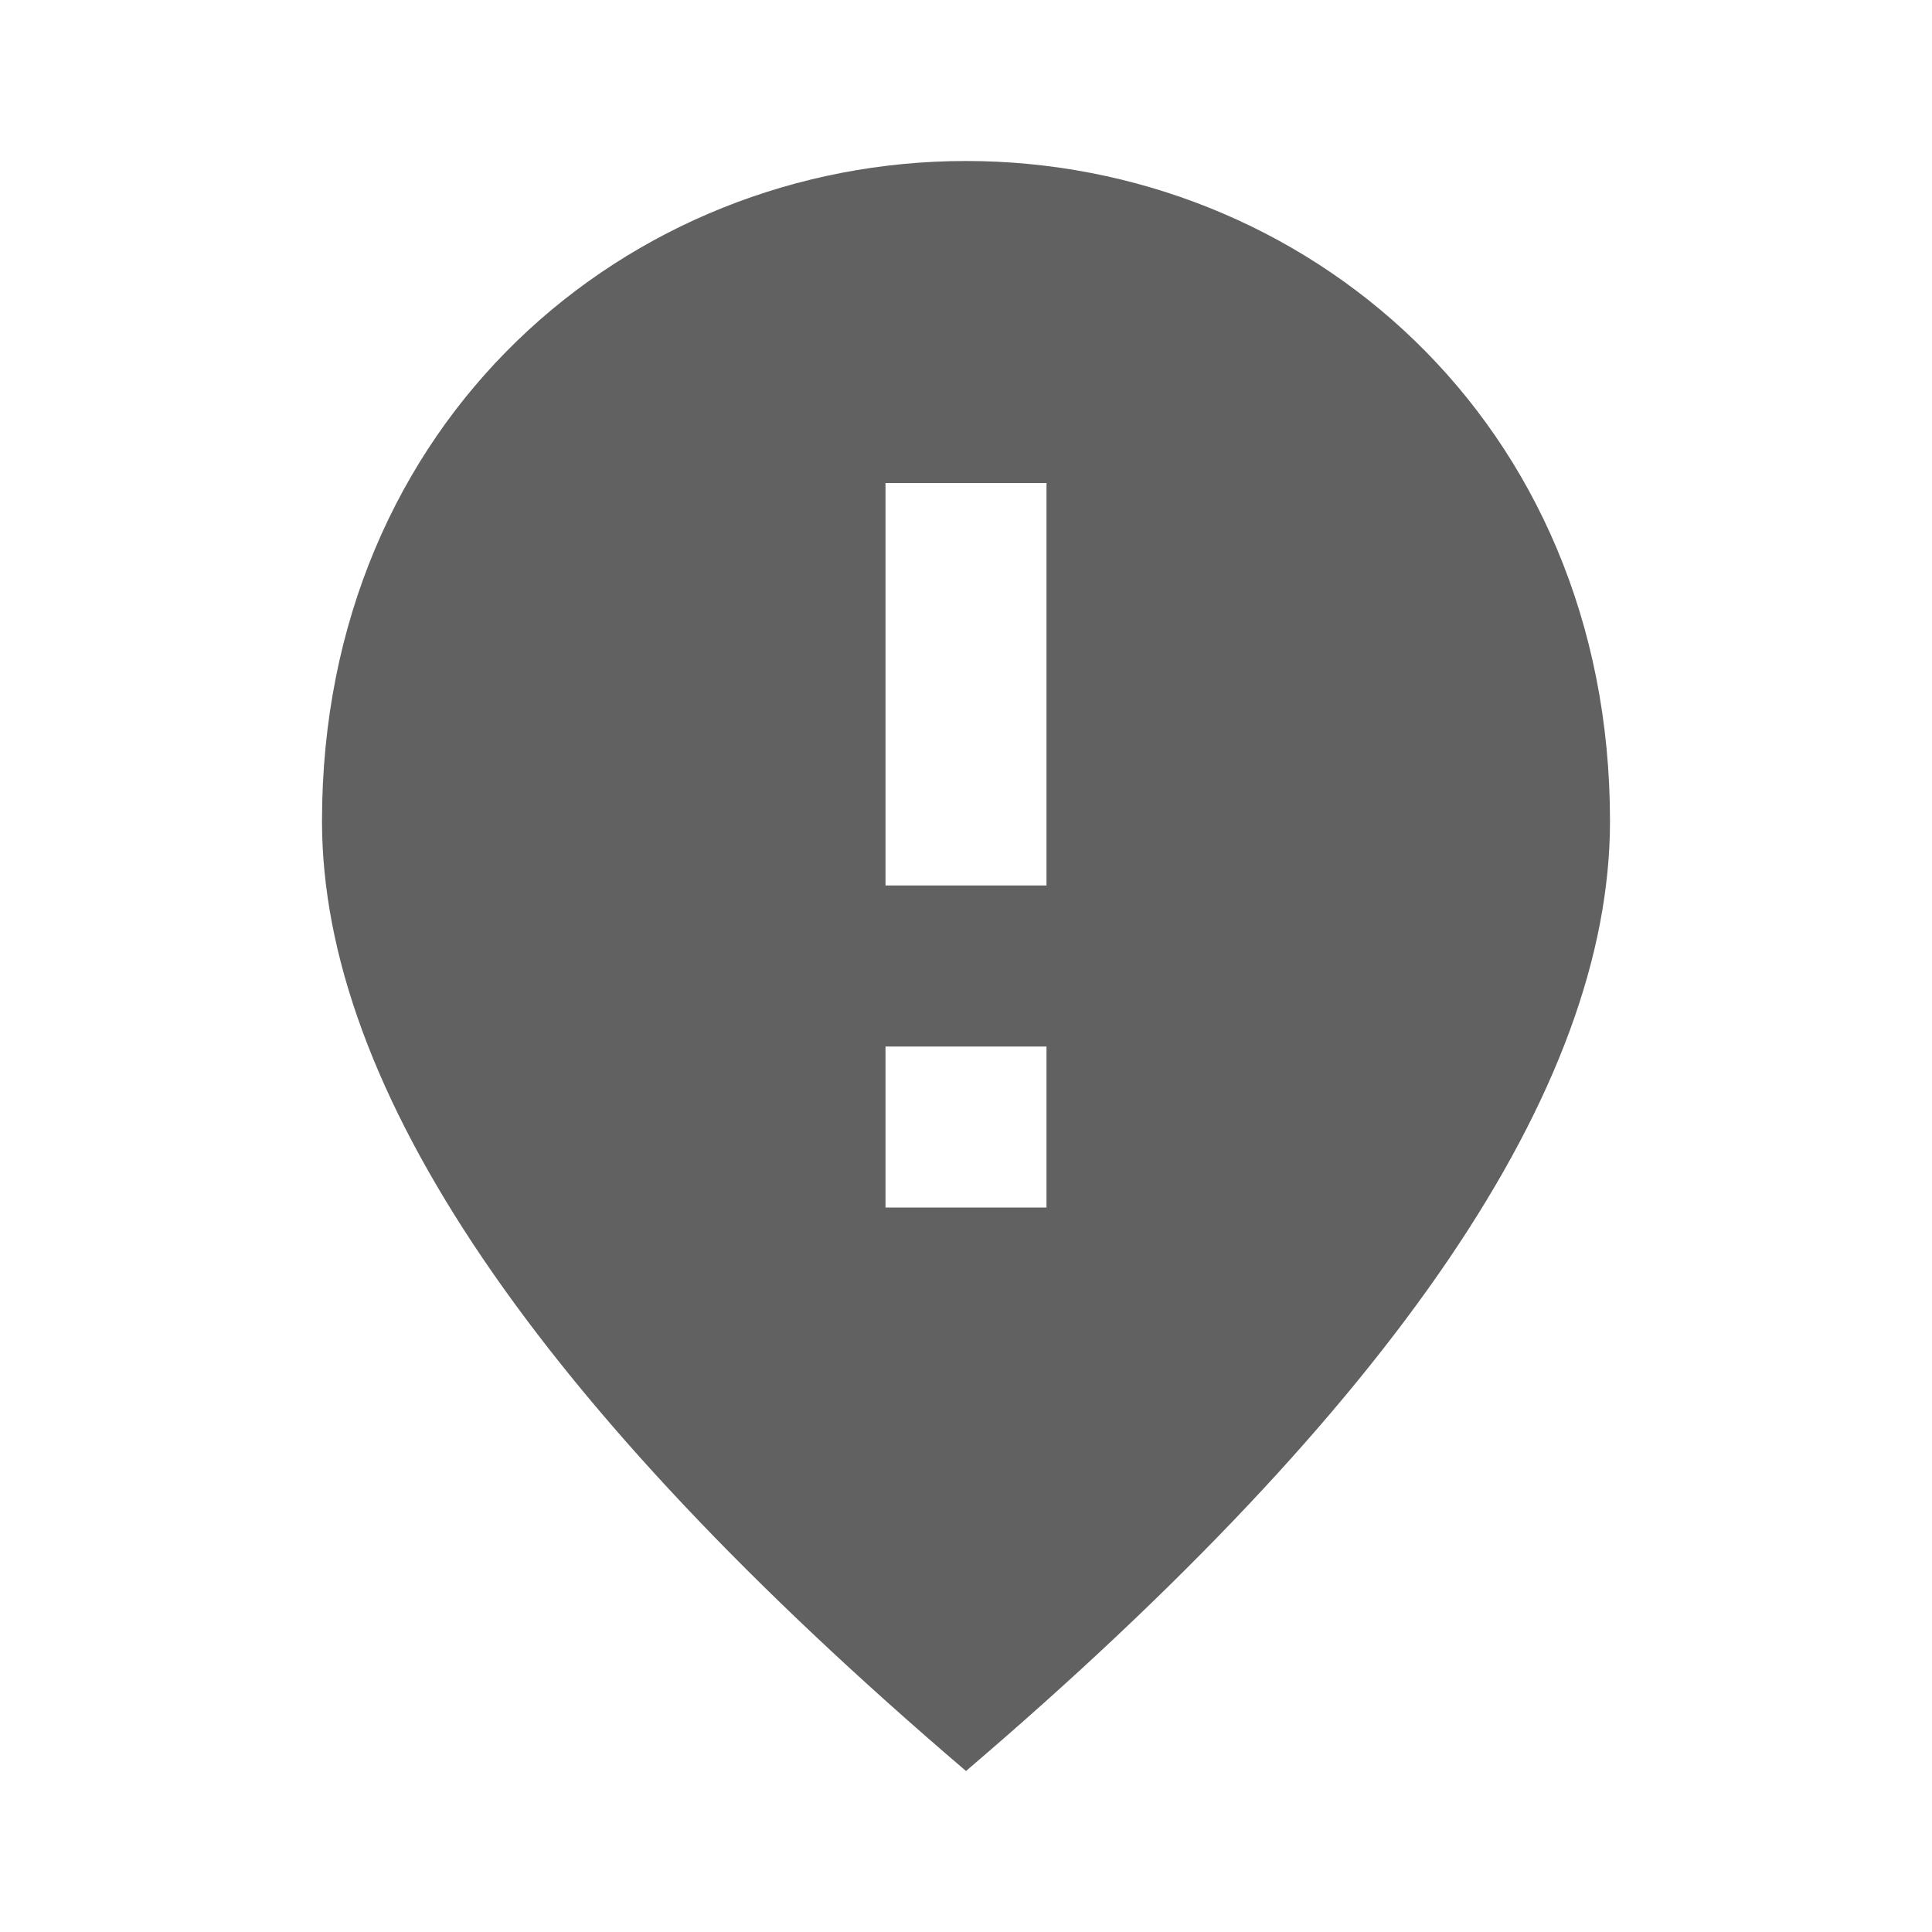
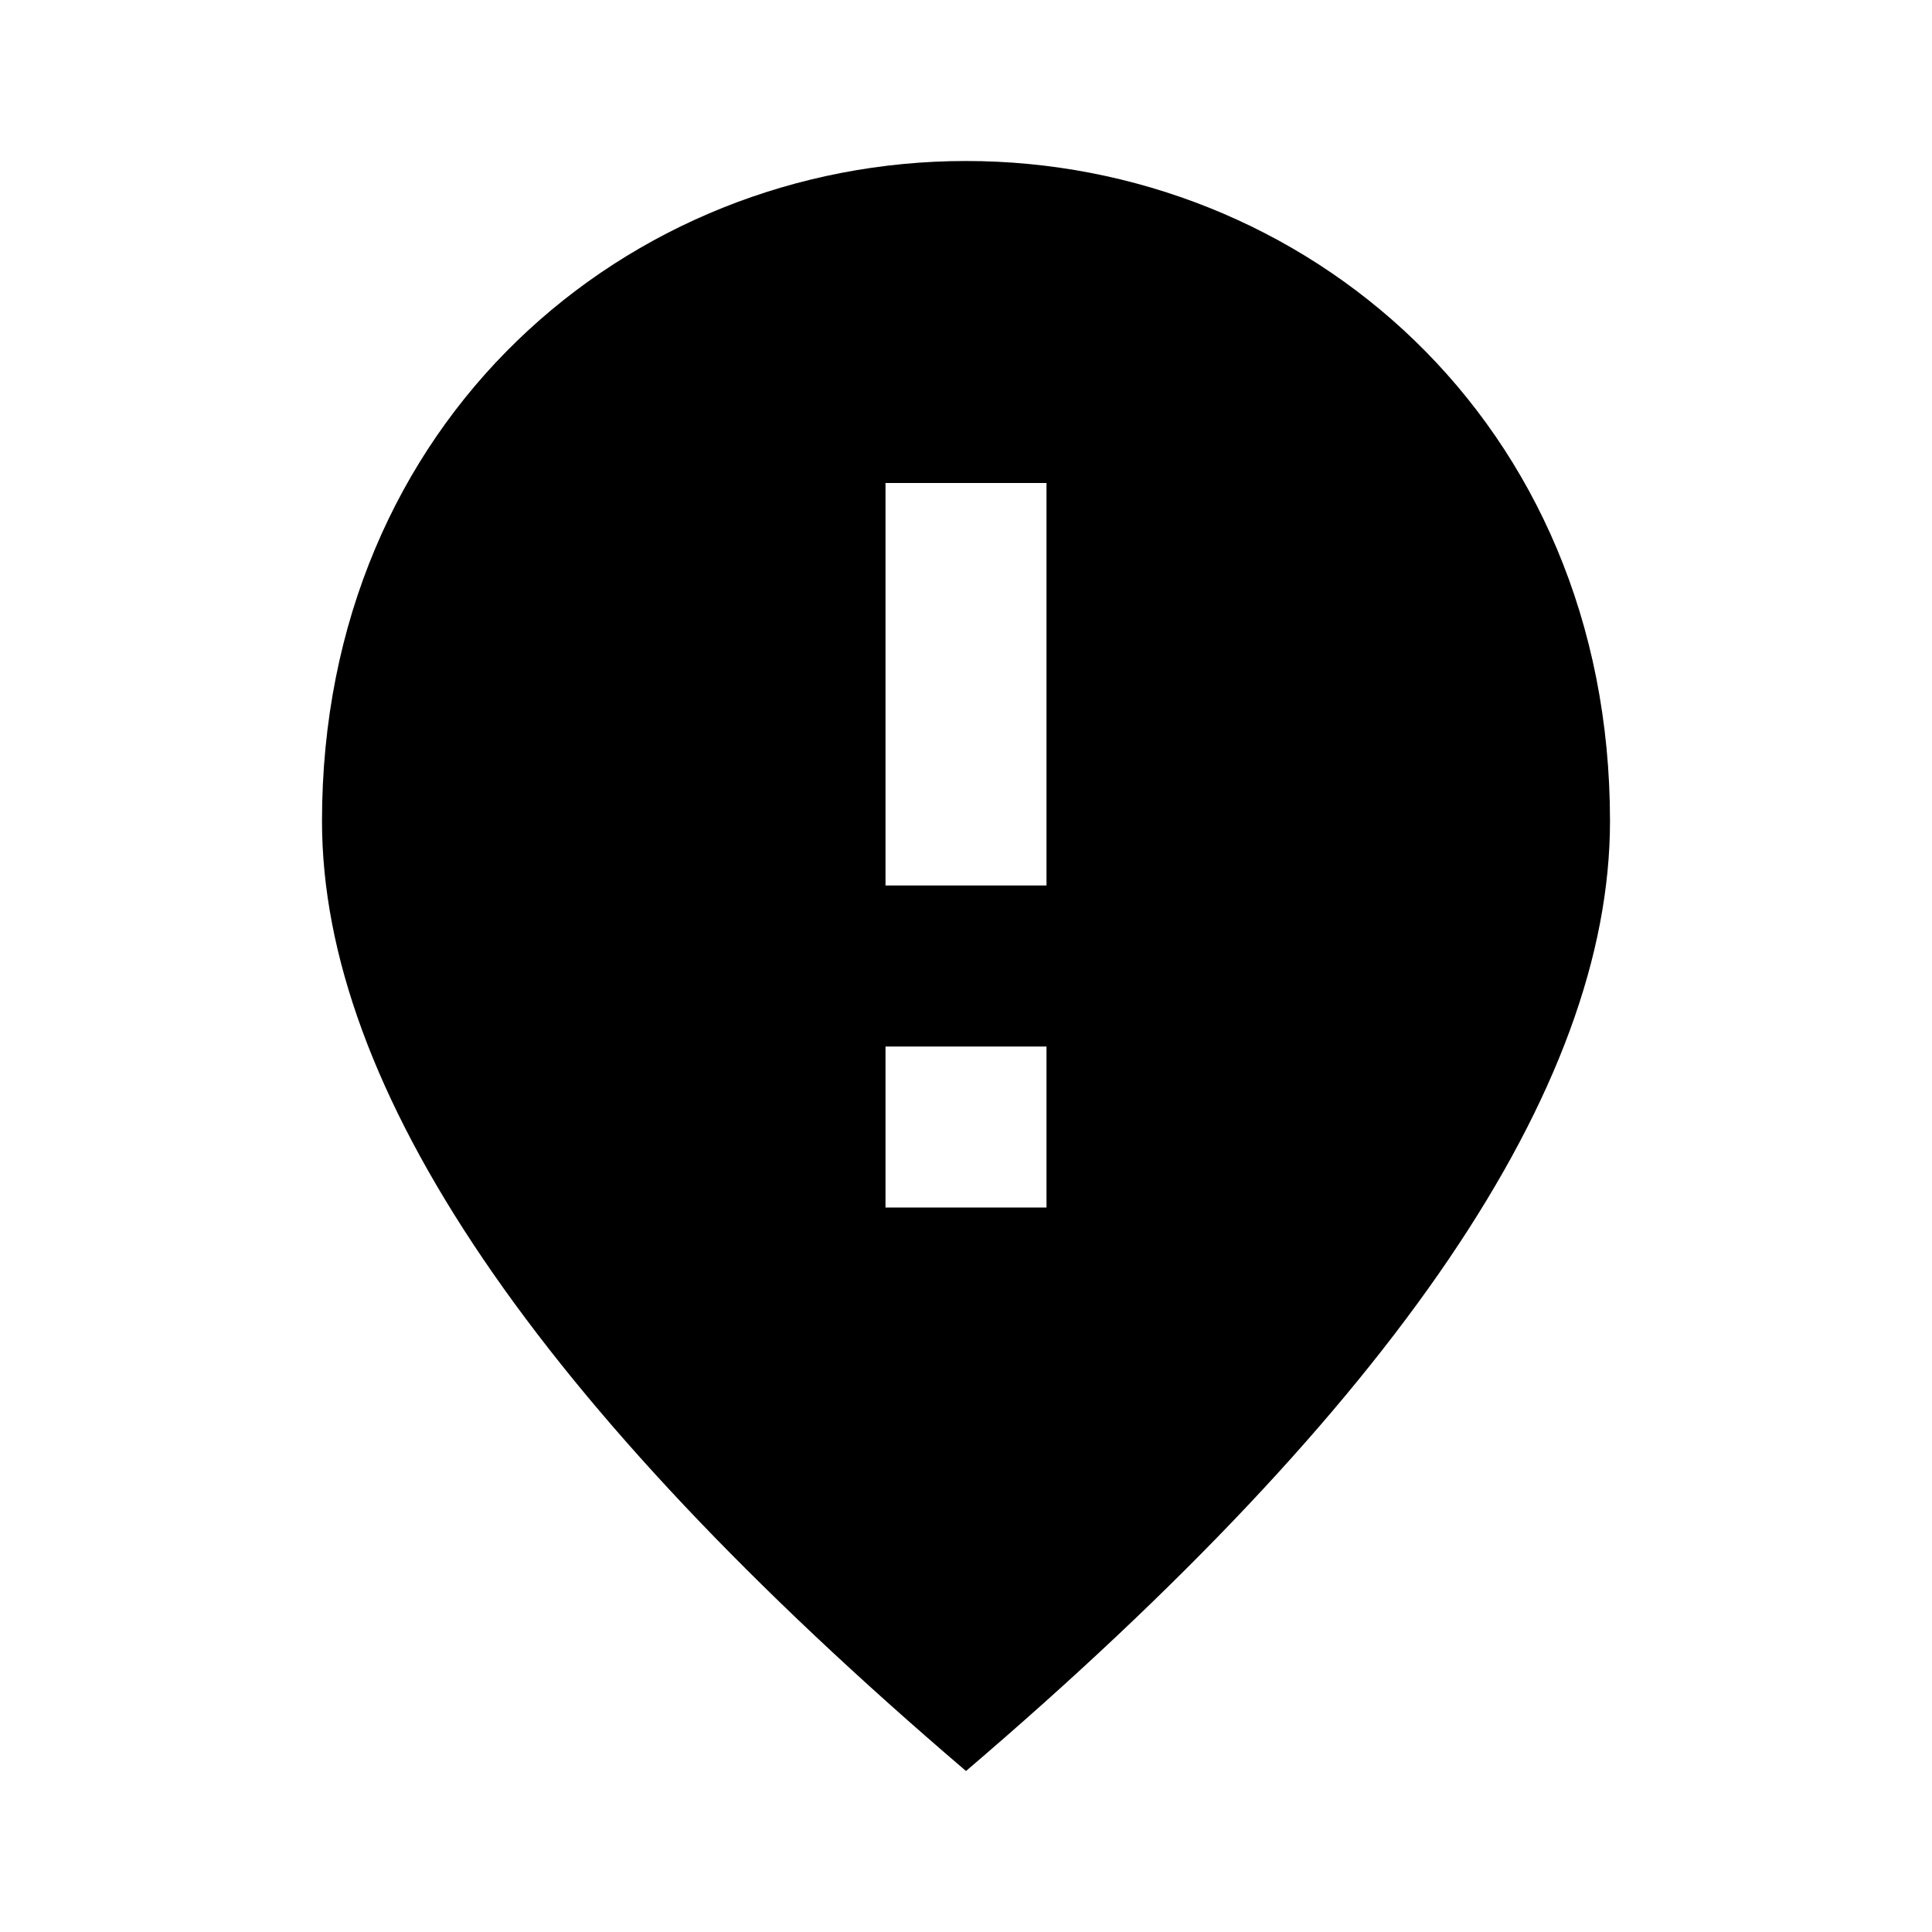
<svg xmlns="http://www.w3.org/2000/svg" enable-background="new 0 0 24 24" height="24px" viewBox="0 0 24 24" width="24px" fill="#000000">
-   <g class="jp-icon-warn0 jp-icon-selectable" fill="#616161">
+   <g class="jp-icon-warn0 jp-icon-selectable" fill="currentColor">
    <path d="M12,2c-4.2,0-8,3.22-8,8.2c0,3.32,2.67,7.25,8,11.8c5.33-4.55,8-8.48,8-11.8C20,5.22,16.2,2,12,2z M13,15h-2v-2h2V15z M13,11h-2V6h2V11z" />
  </g>
</svg>
